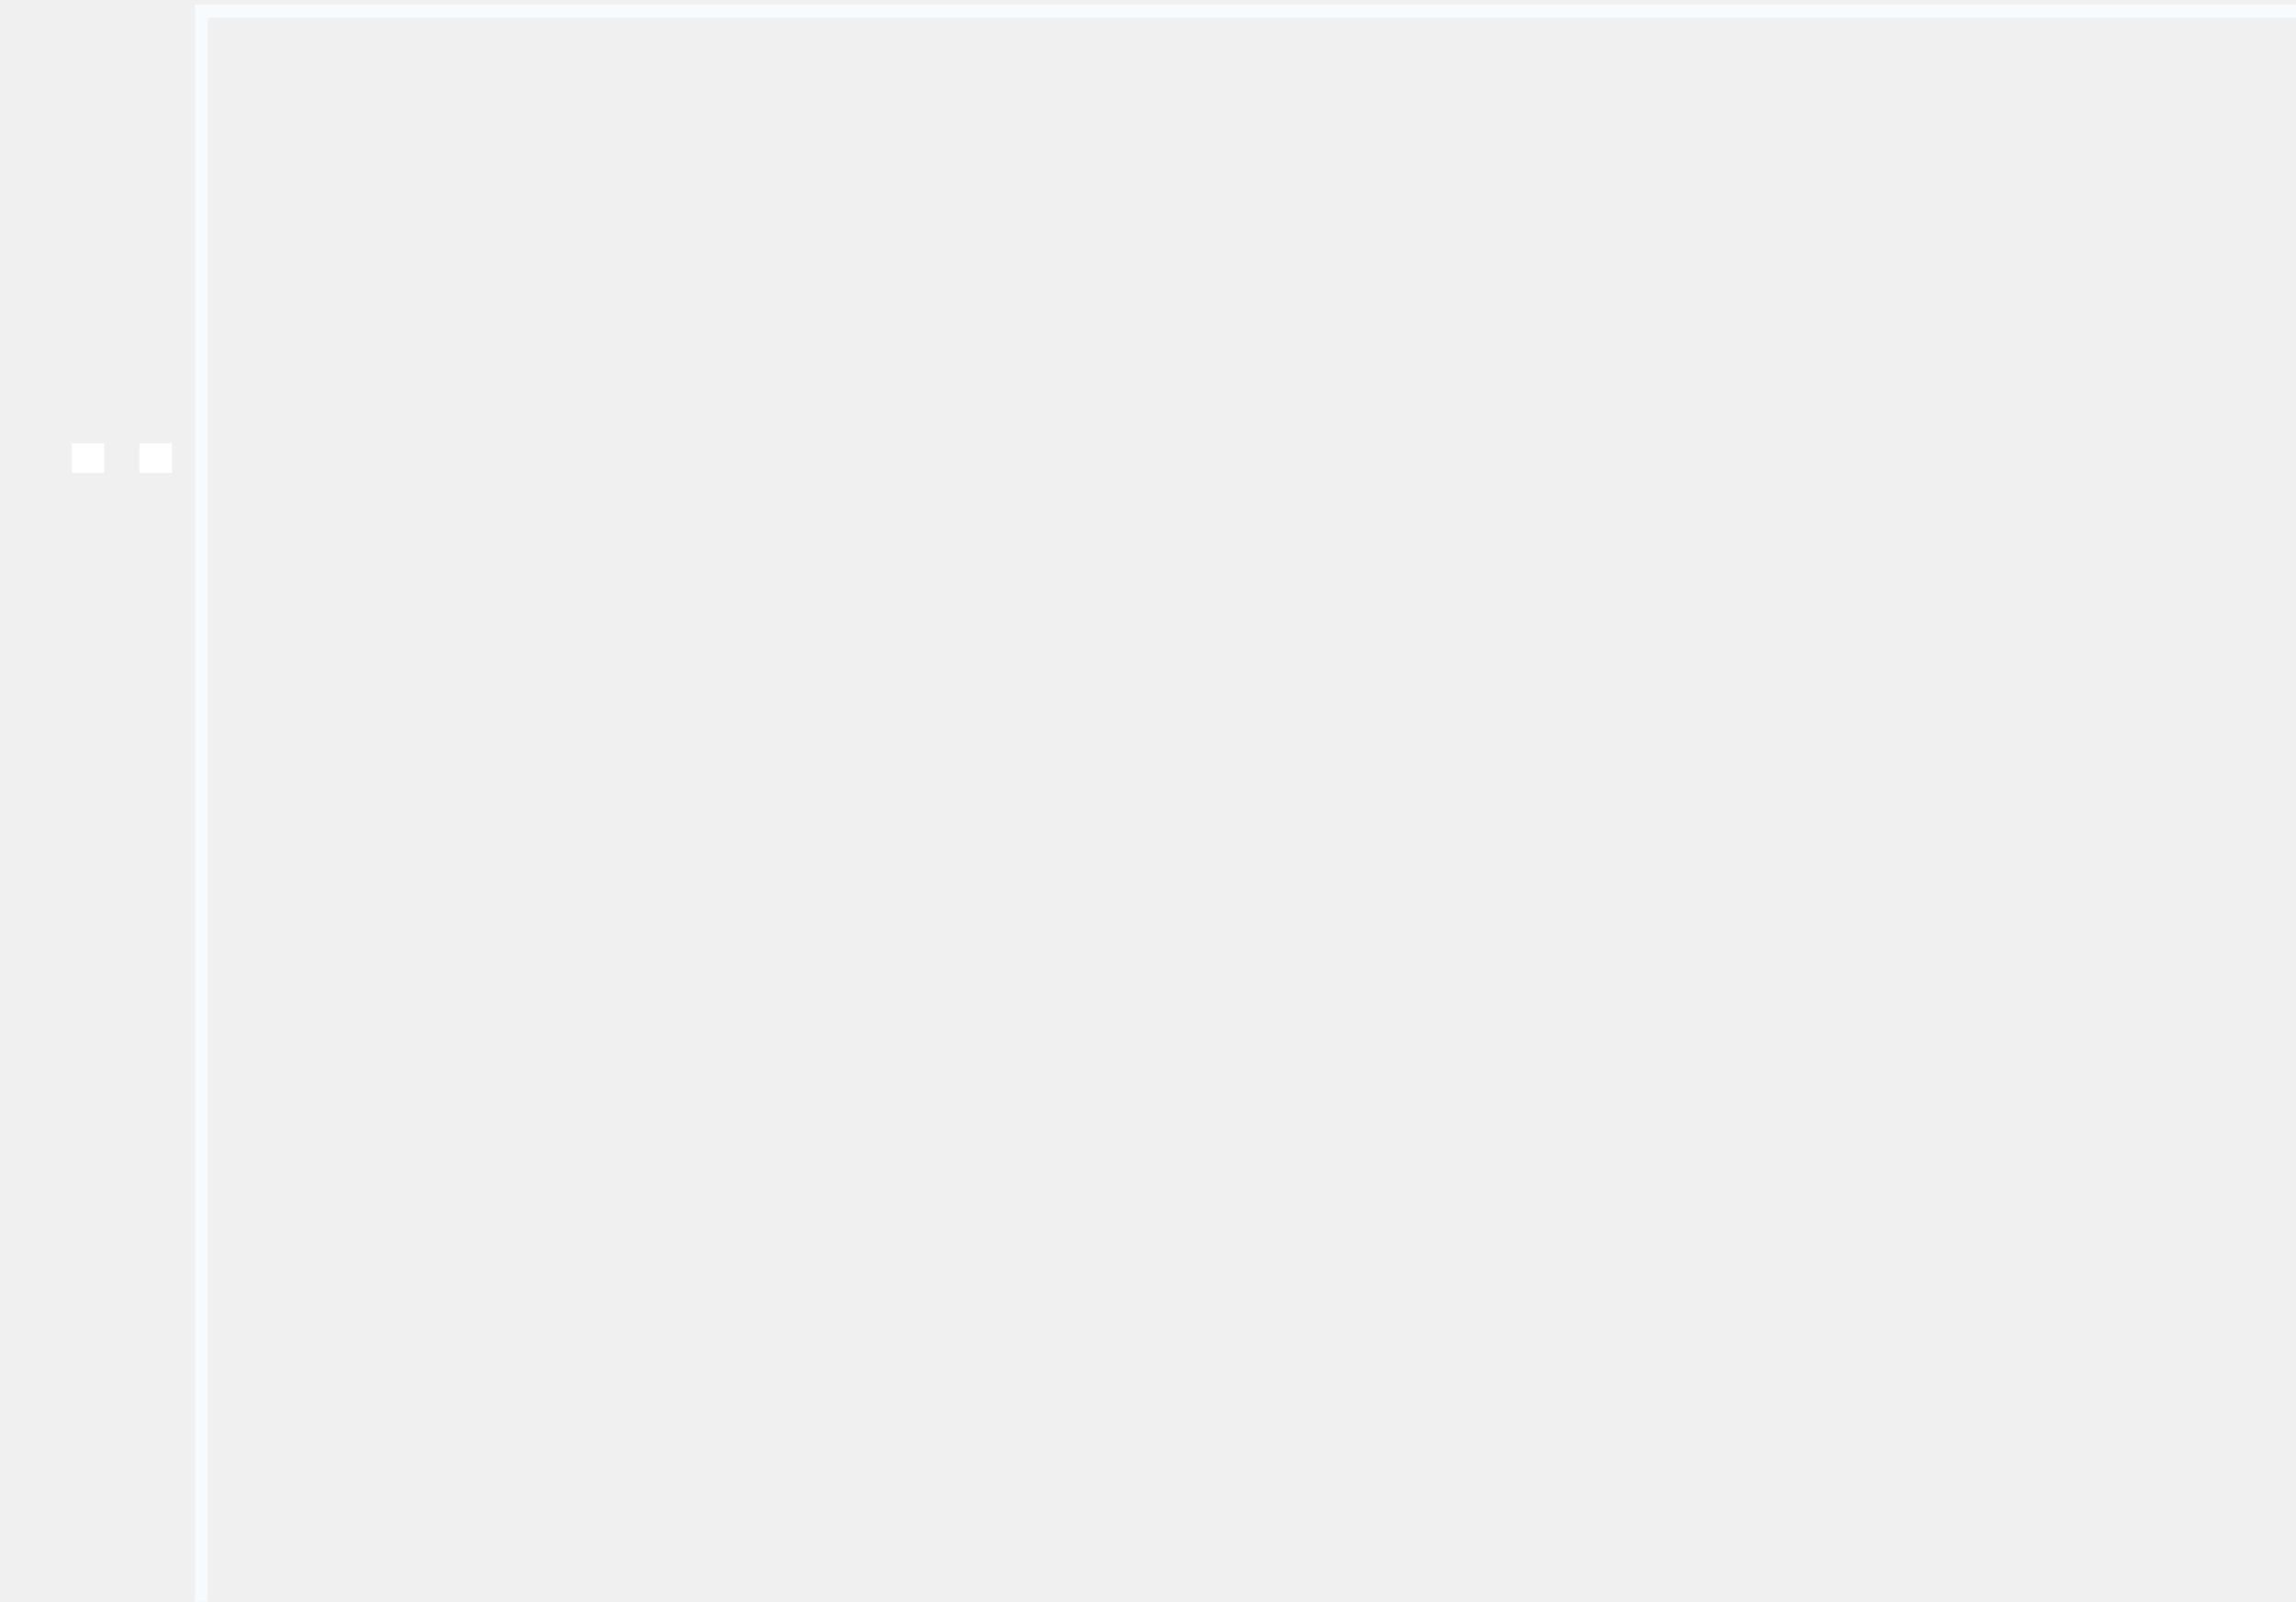
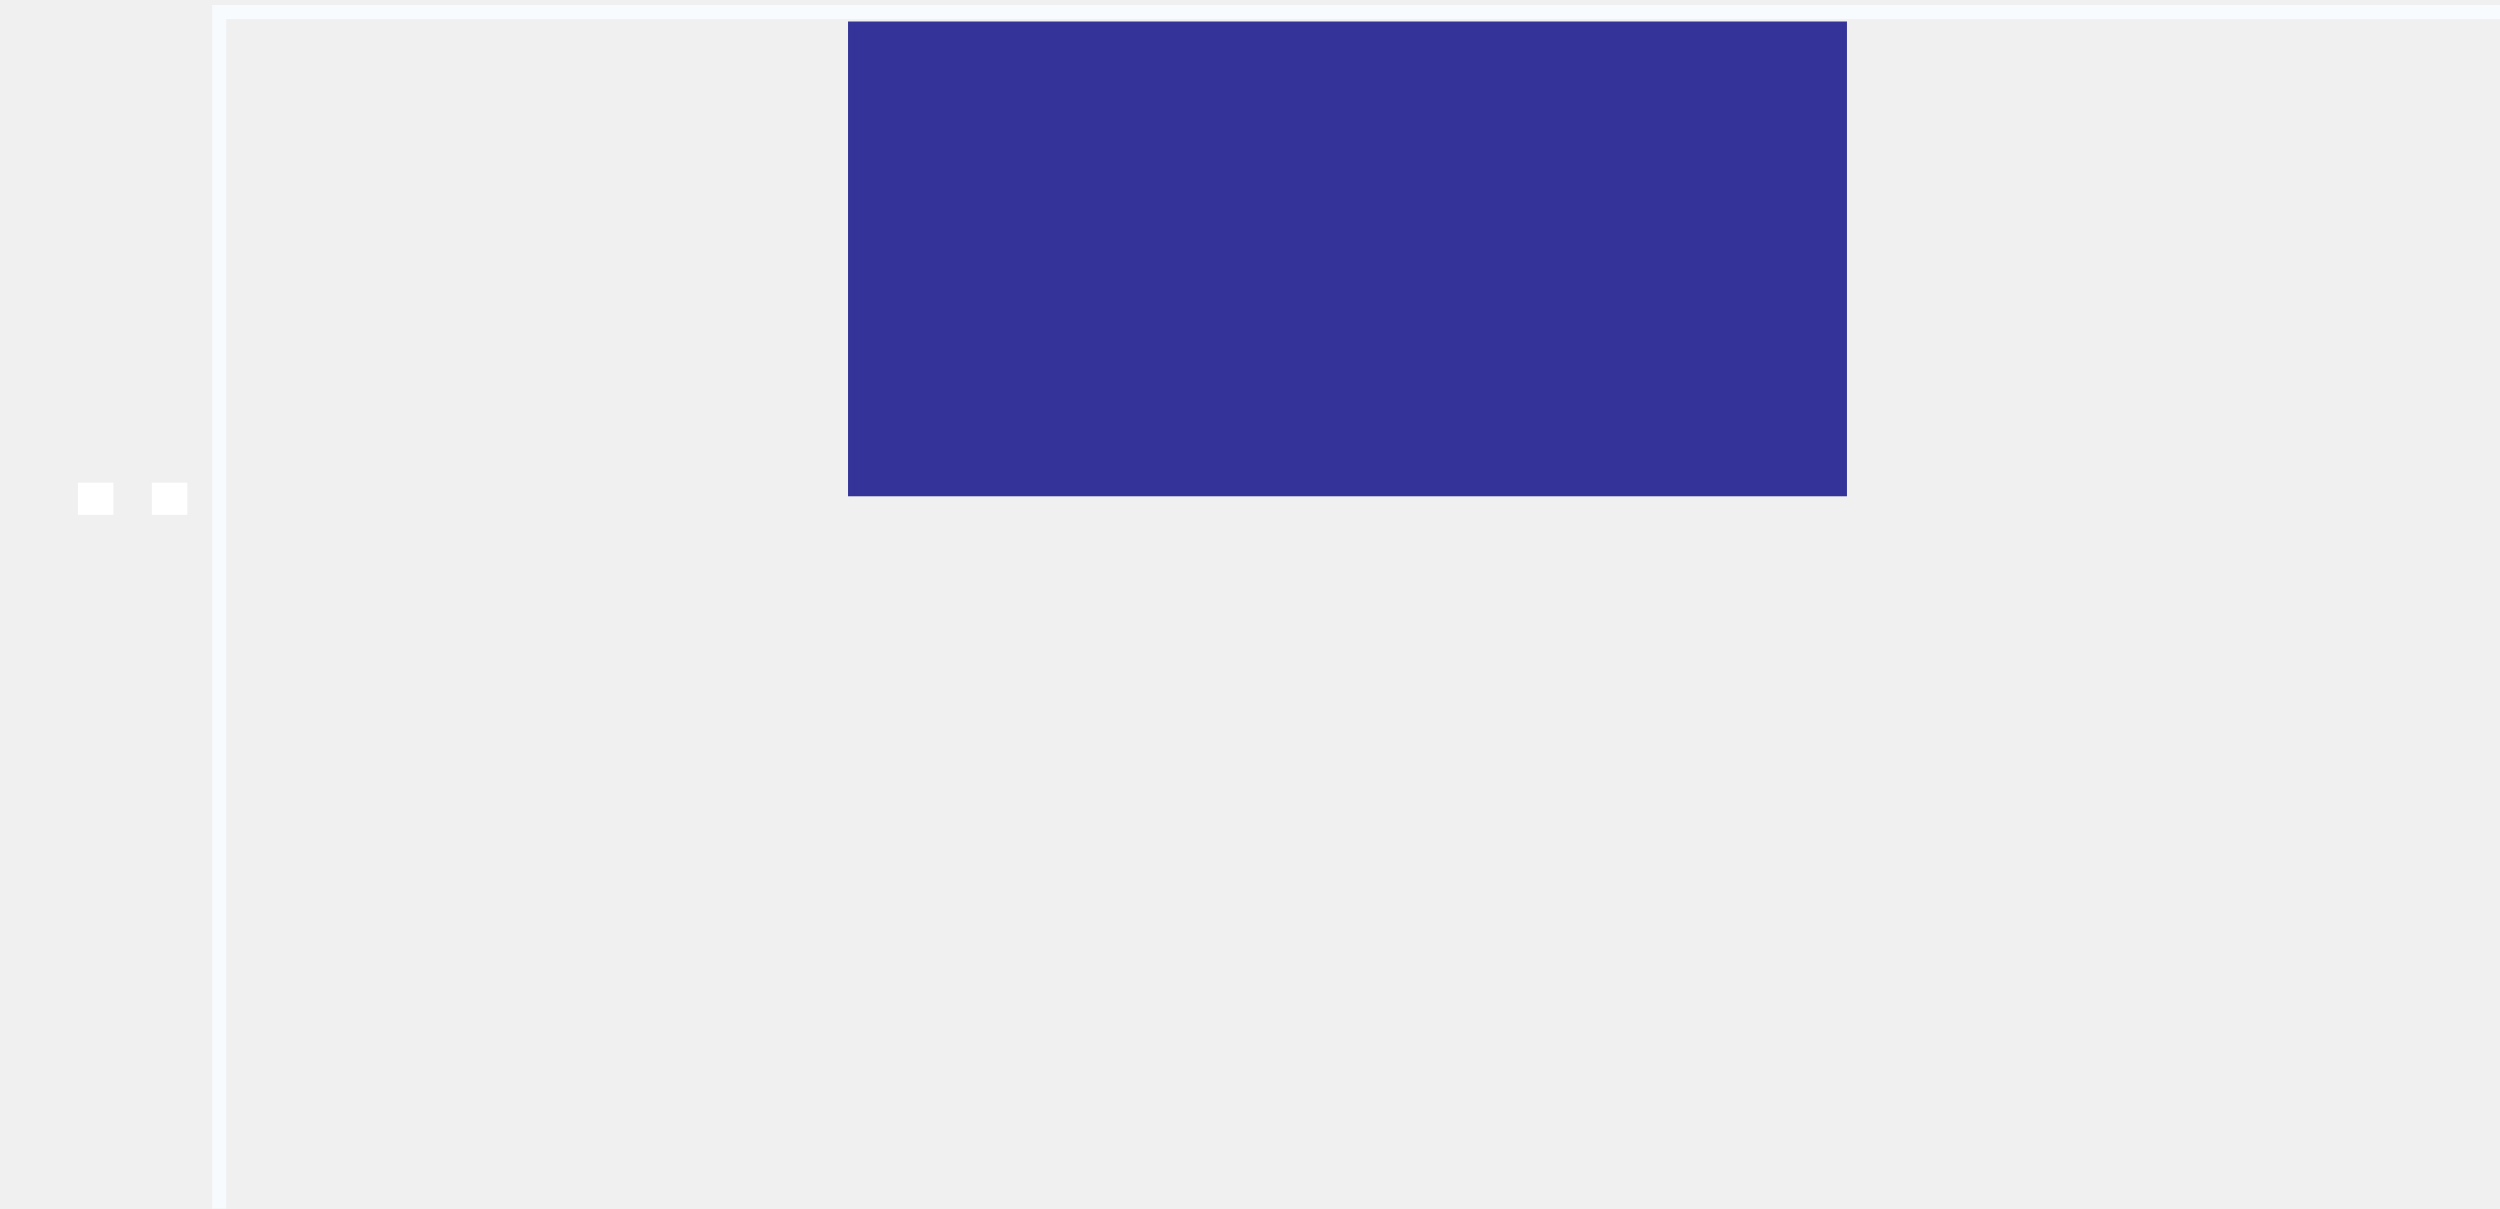
- <svg xmlns="http://www.w3.org/2000/svg" id="Line5-SVG" class="img-responsive" version="1.0" x="0px" y="0px" viewBox="0 0 1241.1 865.6" enable-background="new 0 0 1241.1 865.6" xml:space="preserve">
+ <svg xmlns="http://www.w3.org/2000/svg" id="Line5-SVG" class="img-responsive" version="1.0" x="0px" y="0px" viewBox="0 0 1241.1 600" enable-background="new 0 0 1241.1 600" xml:space="preserve">
  <defs>
</defs>
  <rect x="38.7" y="239.6" fill="#FFFFFF" width="17.6" height="16" />
  <rect x="75.4" y="239.6" fill="#FFFFFF" width="17.6" height="16" />
-   <polyline fill="none" stroke="#F7FBFD" stroke-width="7" stroke-miterlimit="10" points="108.8,865.6 108.8,6 1241.1,6 " />
+   <polyline fill="none" stroke="#F7FBFD" stroke-width="7" stroke-miterlimit="10" points="108.8,600 108.8,6 1241.1,6 " />
+   <rect x="421" y="10.672" fill="#333399" width="495.9" height="235.7" />
</svg>
